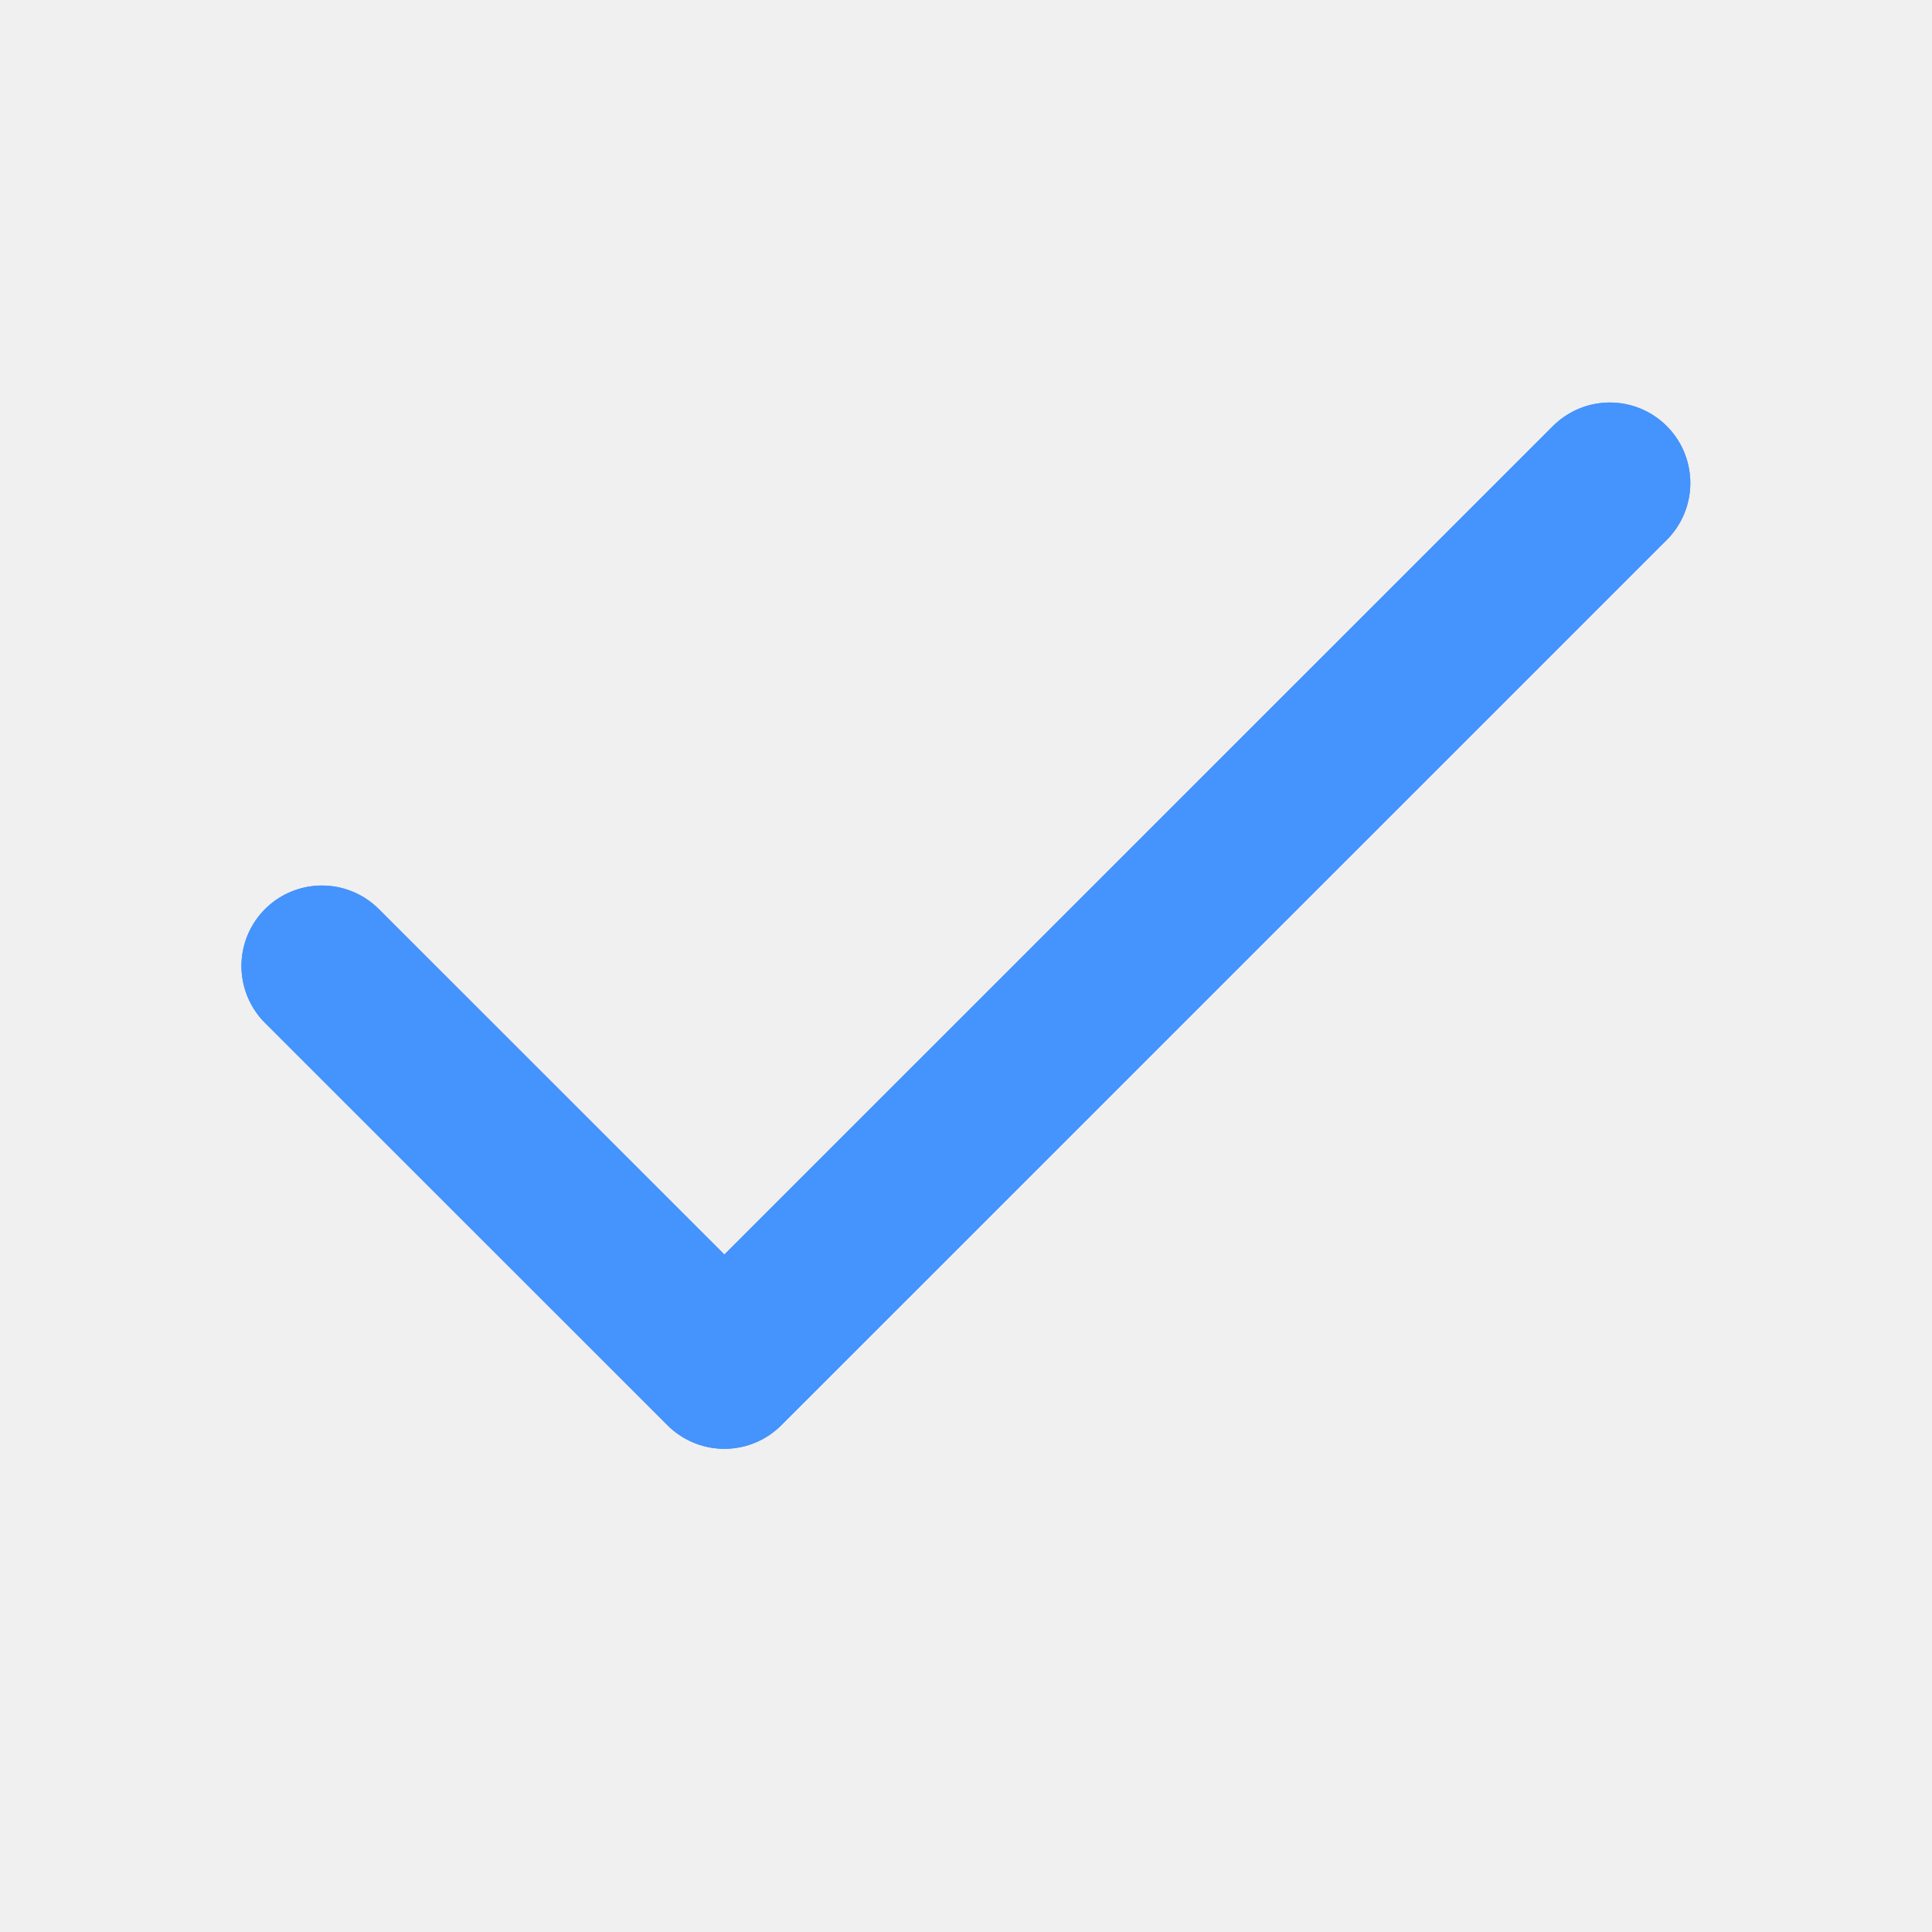
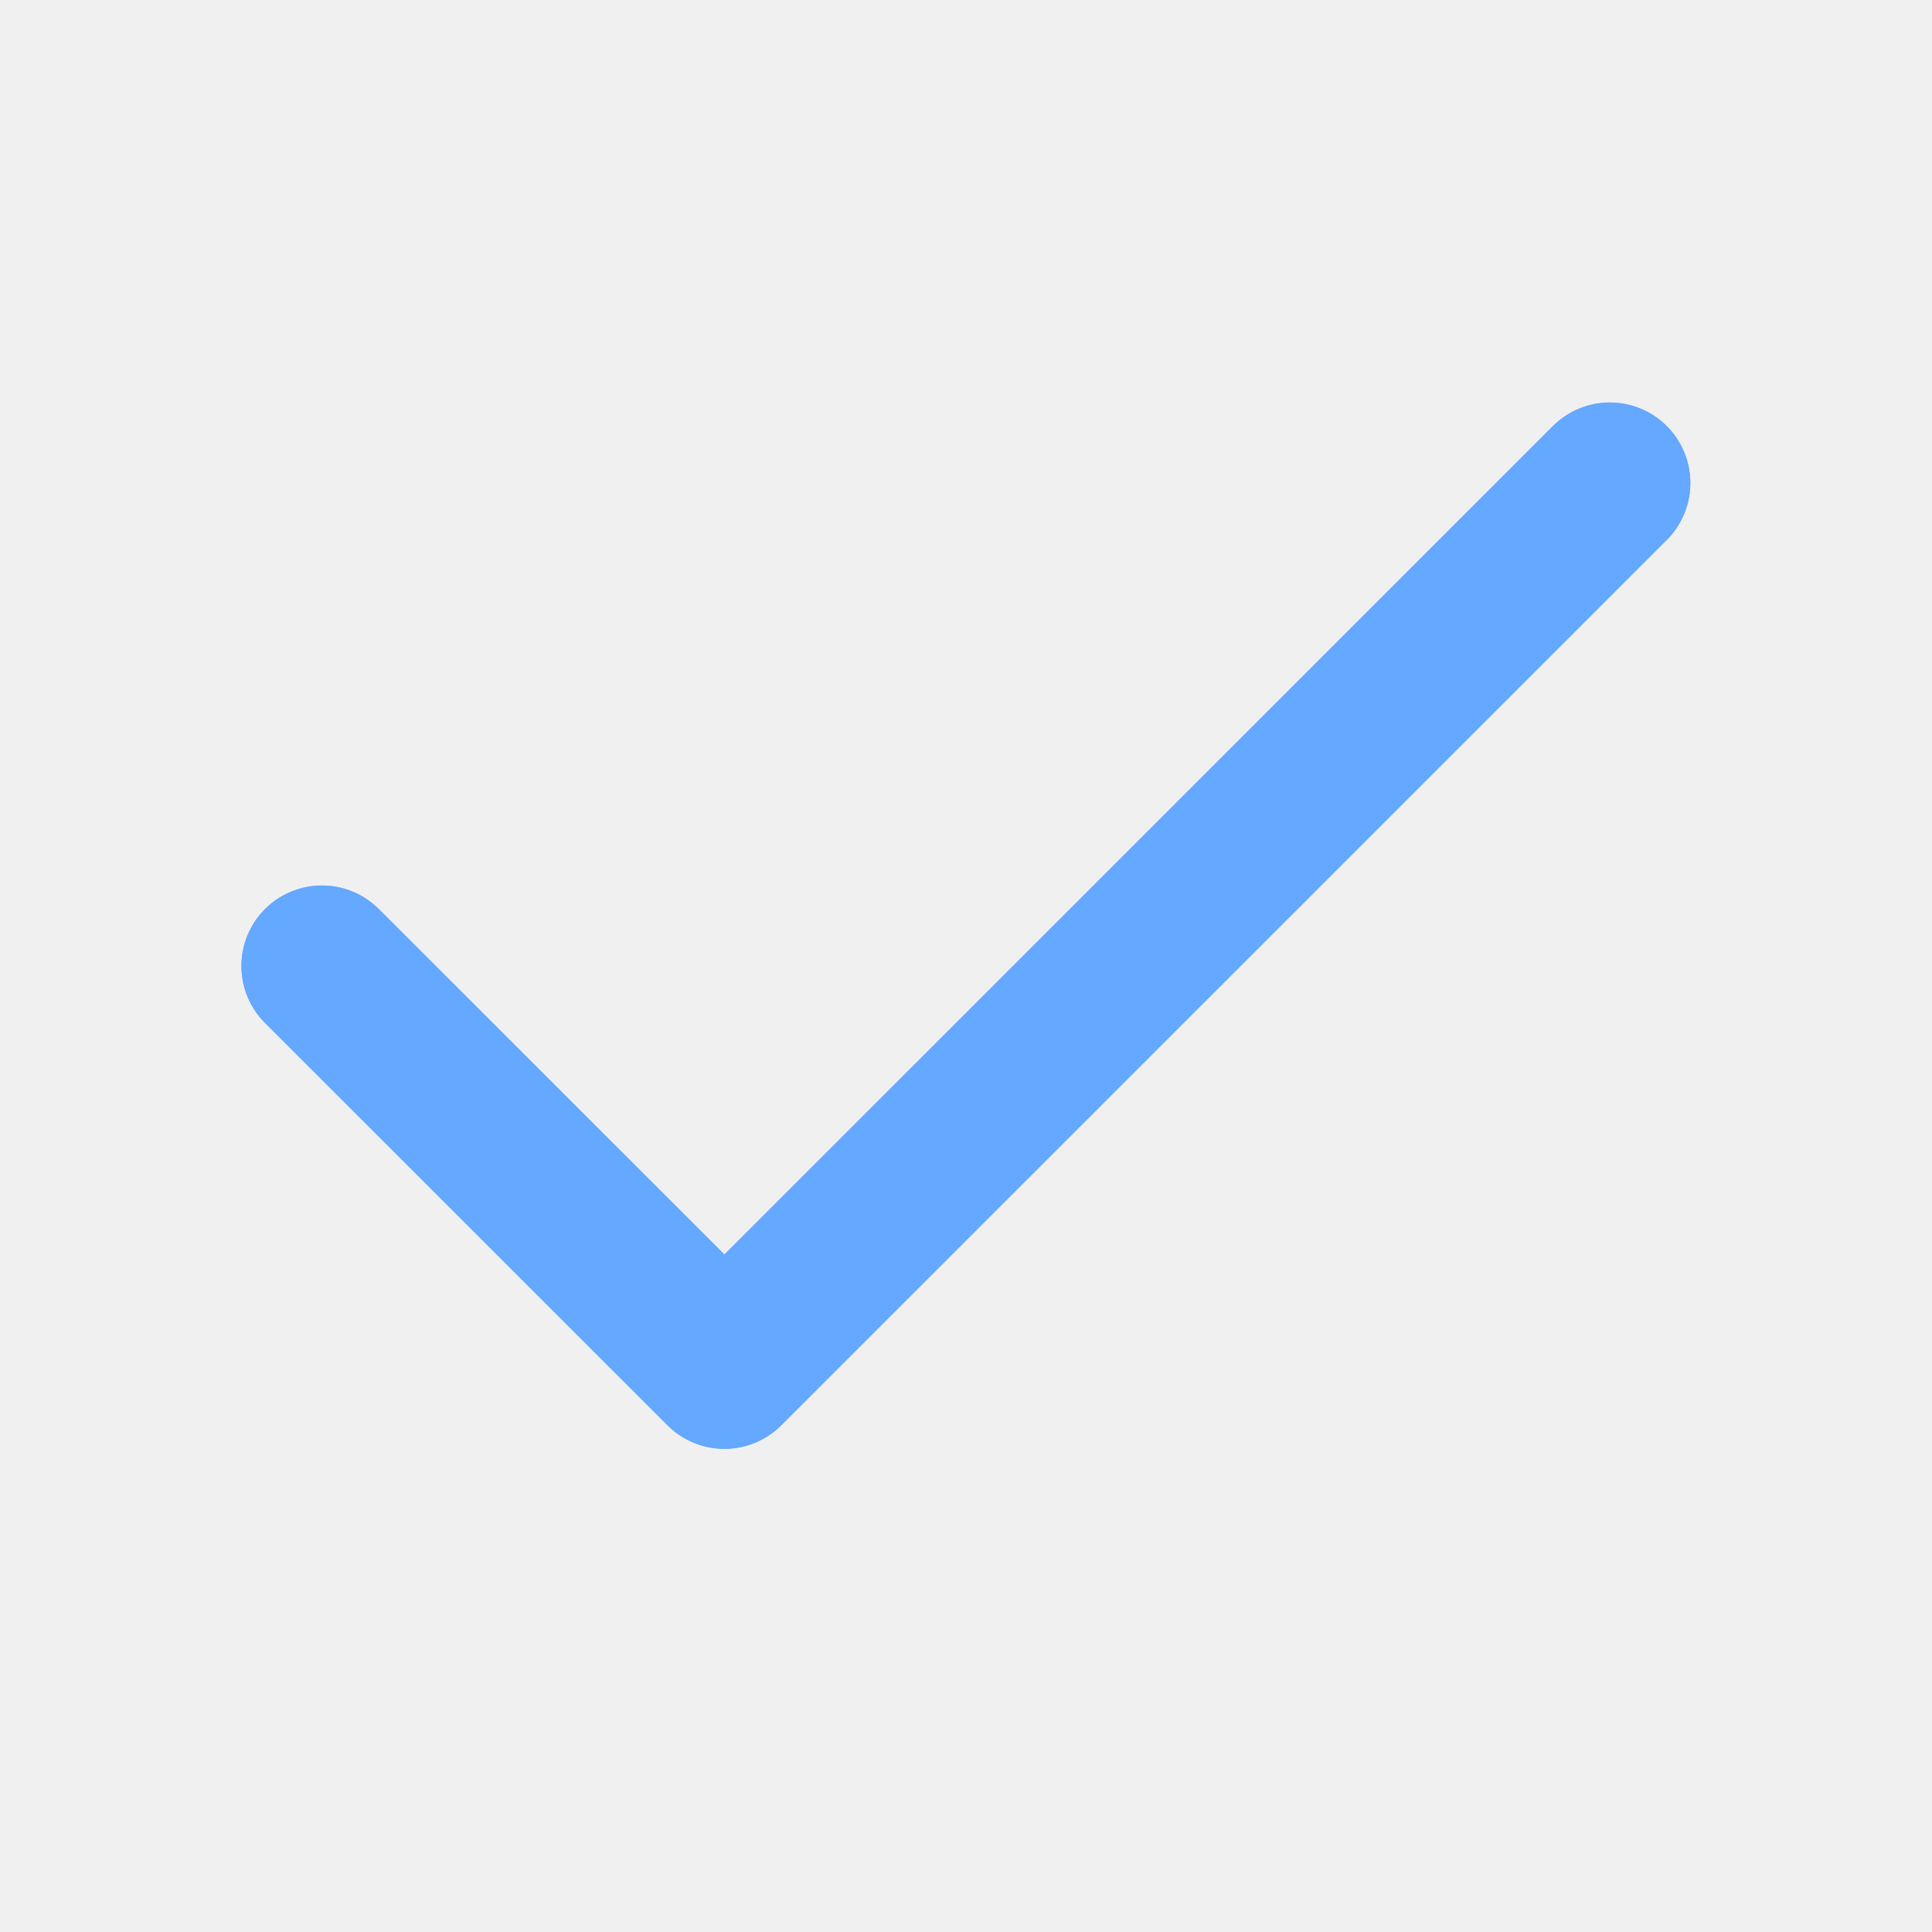
<svg xmlns="http://www.w3.org/2000/svg" width="16" height="16" viewBox="0 0 16 16" fill="none">
  <g clip-path="url(#clip0_207_38283)">
    <mask id="mask0_207_38283" style="mask-type:luminance" maskUnits="userSpaceOnUse" x="0" y="0" width="16" height="16">
      <path d="M15.998 0H0V15.998H15.998V0Z" fill="white" />
    </mask>
    <g mask="url(#mask0_207_38283)">
-       <path d="M13.332 4L5.999 11.332L2.666 8" stroke="#4593FC" stroke-width="1.333" stroke-linecap="round" stroke-linejoin="round" />
-       <path d="M13.332 4L5.999 11.332L2.666 8" stroke="#4593FC" stroke-width="1.333" stroke-linecap="round" stroke-linejoin="round" />
+       <path d="M13.332 4L5.999 11.332L2.666 8" stroke="#64A8FF" stroke-width="1.333" stroke-linecap="round" stroke-linejoin="round" />
+       <path d="M13.332 4L5.999 11.332L2.666 8" stroke="#64A8FF" stroke-width="1.333" stroke-linecap="round" stroke-linejoin="round" />
    </g>
  </g>
  <defs>
    <clipPath id="clip0_207_38283">
      <rect width="15.998" height="15.998" fill="white" />
    </clipPath>
  </defs>
</svg>
